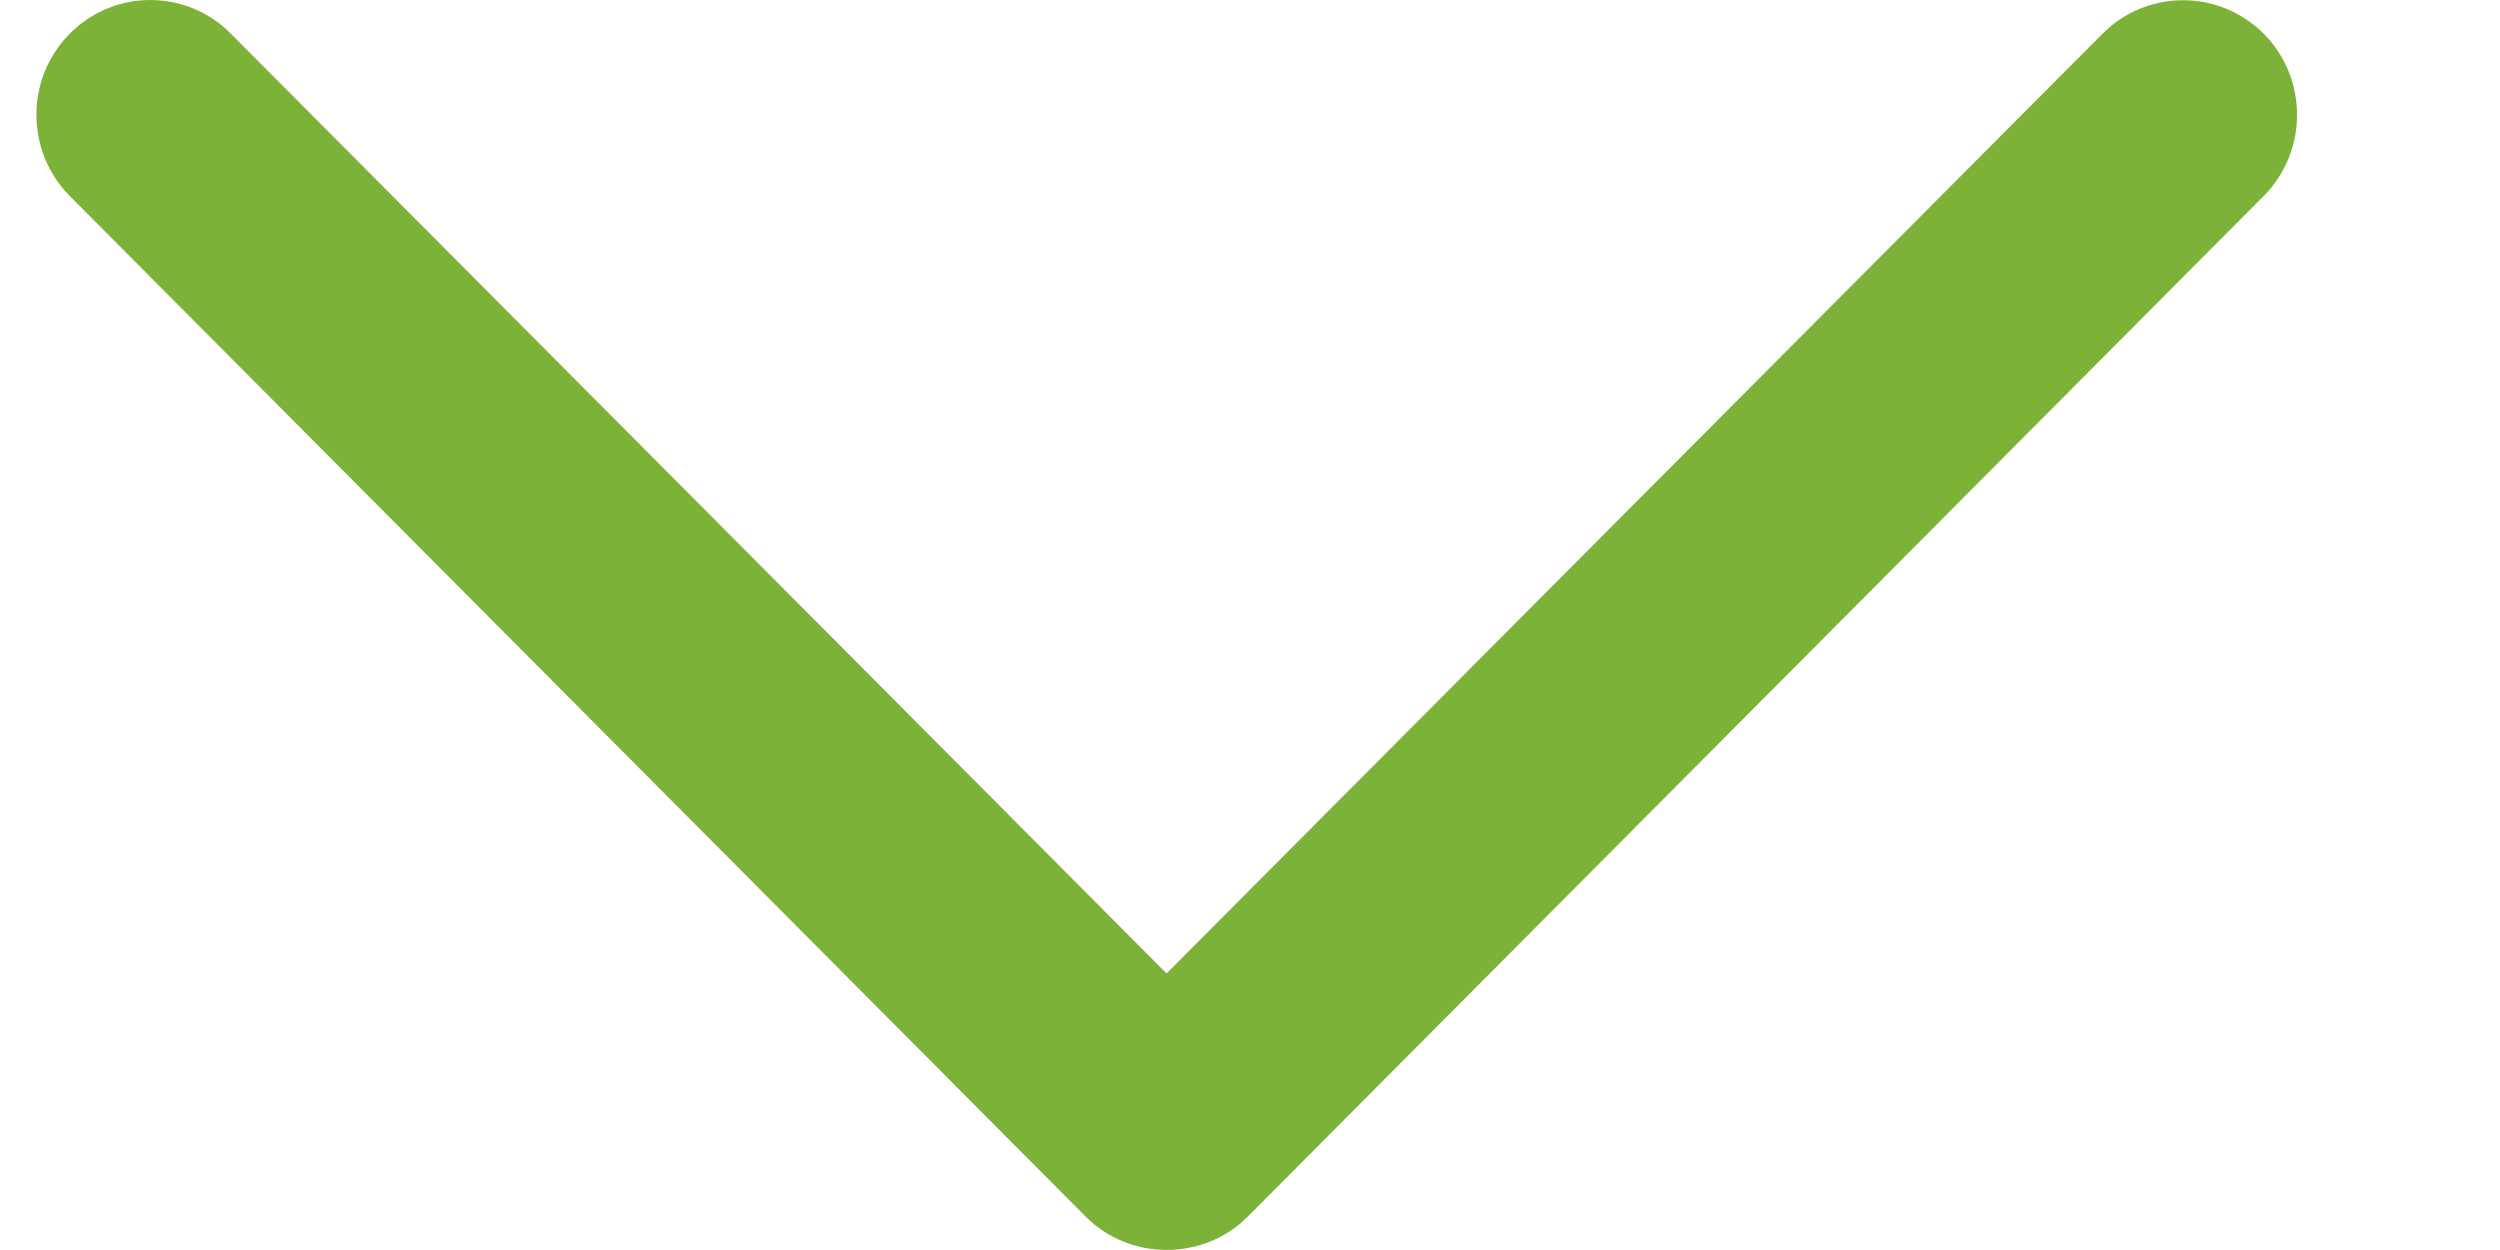
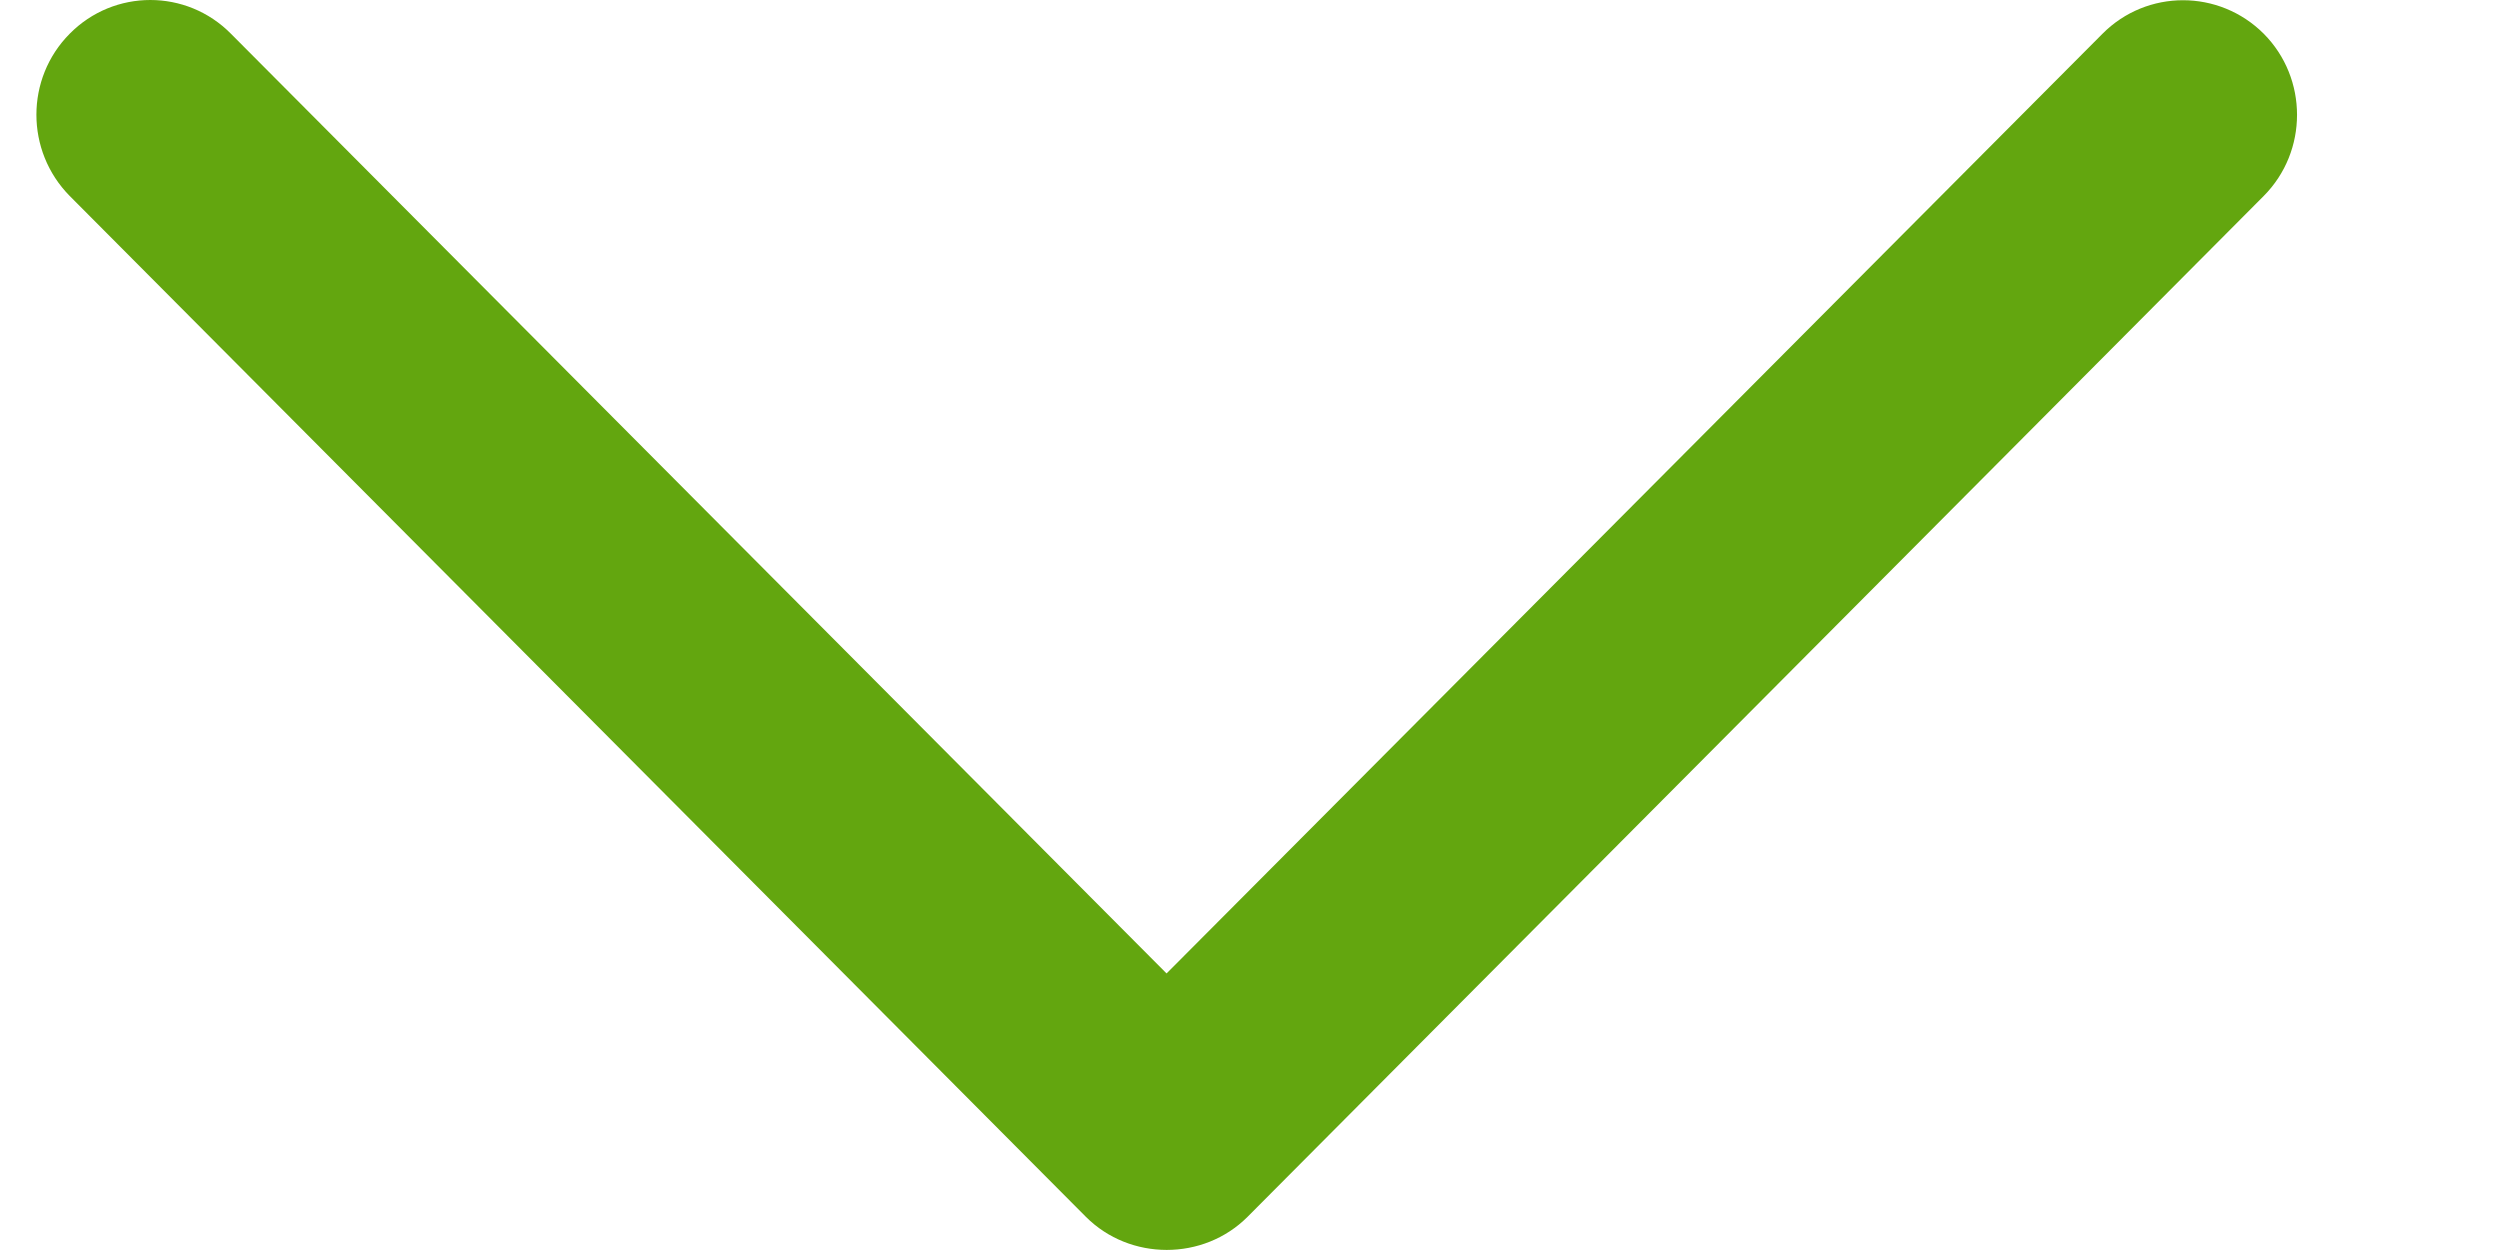
- <svg xmlns="http://www.w3.org/2000/svg" width="8" height="4" viewBox="0 0 8 4" fill="none">
-   <path d="M3.475 3.894L0.223 0.627C0.081 0.483 0.081 0.251 0.223 0.108C0.365 -0.036 0.597 -0.036 0.739 0.108L3.733 3.115L6.728 0.108C6.87 -0.035 7.101 -0.035 7.244 0.108C7.386 0.251 7.386 0.484 7.244 0.627L3.992 3.894C3.851 4.035 3.616 4.035 3.475 3.894Z" fill="#7CB238" />
+ <svg xmlns="http://www.w3.org/2000/svg" width="8" height="4" viewBox="0 0 8 4" fill="#63A60F">
+   <path d="M3.475 3.894L0.223 0.627C0.081 0.483 0.081 0.251 0.223 0.108C0.365 -0.036 0.597 -0.036 0.739 0.108L3.733 3.115L6.728 0.108C6.87 -0.035 7.101 -0.035 7.244 0.108C7.386 0.251 7.386 0.484 7.244 0.627L3.992 3.894C3.851 4.035 3.616 4.035 3.475 3.894Z" fill="#63A60F" />
</svg>
